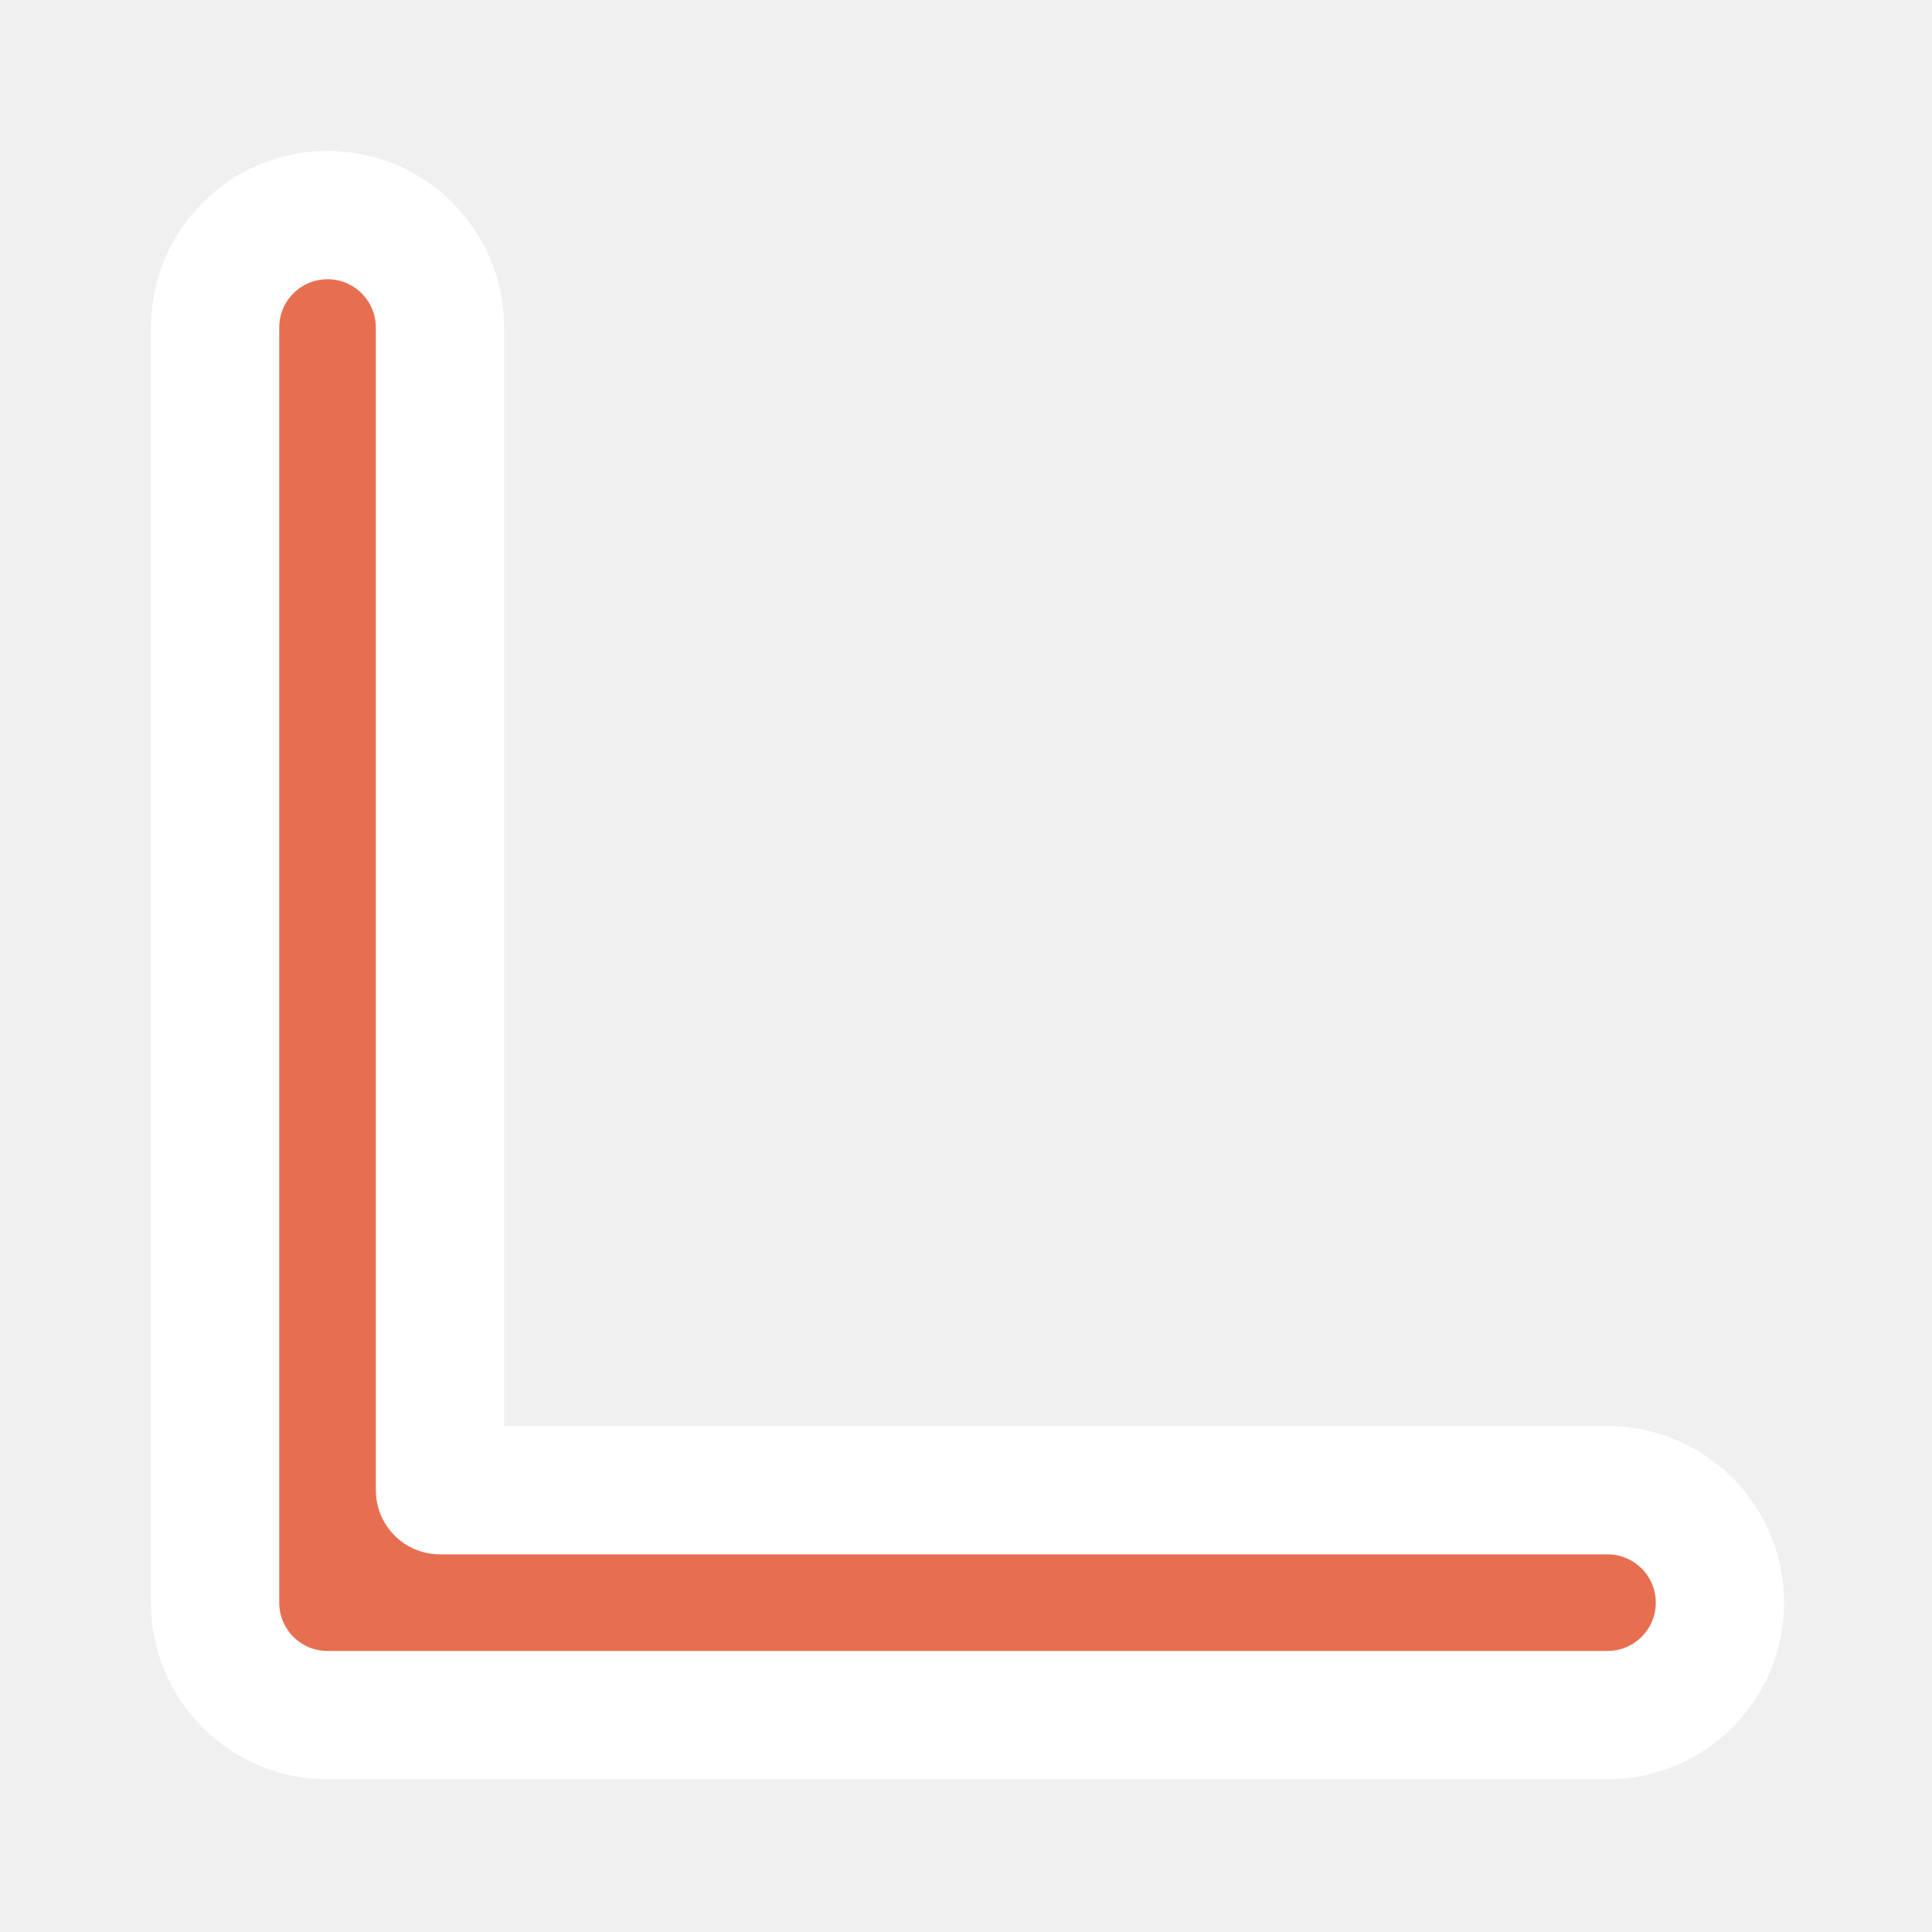
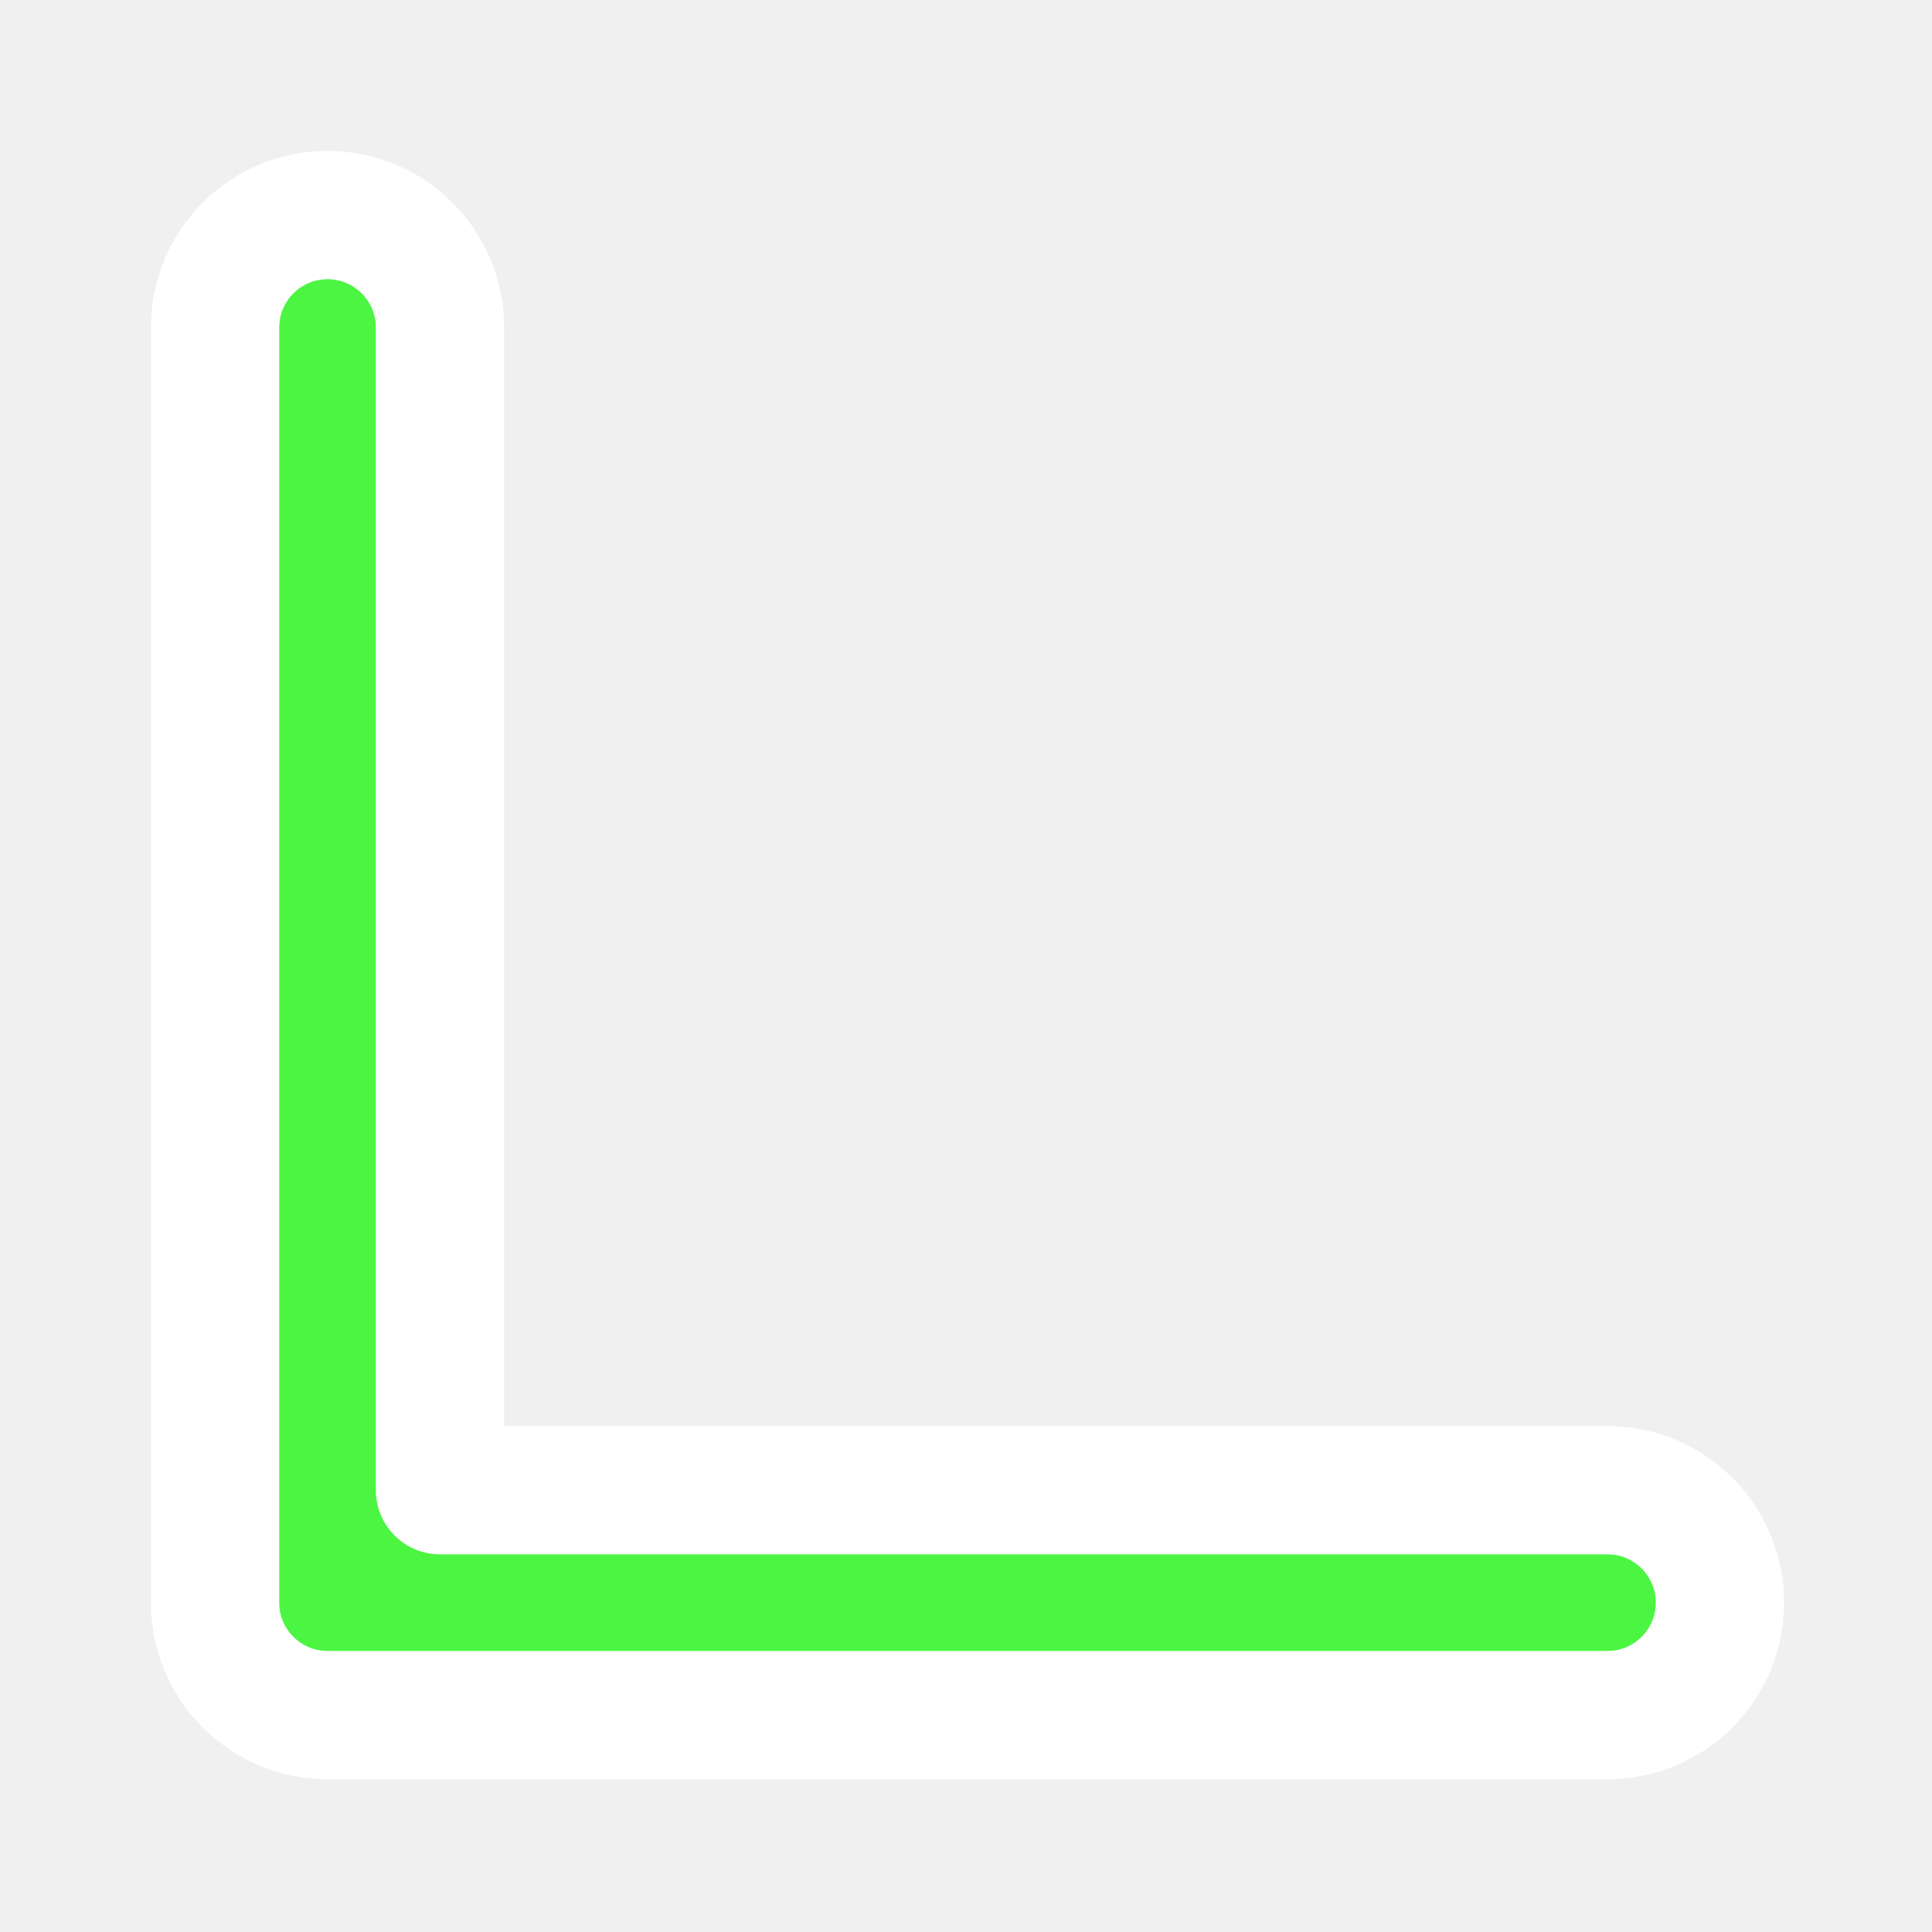
<svg xmlns="http://www.w3.org/2000/svg" width="128" height="128" viewBox="0 0 256 256" fill="none">
-   <path d="M58.3 43.4C58.3 35.171 51.629 28.5 43.4 28.5C35.171 28.5 28.5 35.171 28.5 43.4V212.36C28.5 220.589 35.171 227.26 43.4 227.26H213C221.229 227.26 227.9 220.589 227.9 212.36C227.9 204.131 221.229 197.46 213 197.46H58.3V43.4Z" fill="#E76F51" stroke="#FFFFFF" stroke-width="17" stroke-linecap="round" stroke-linejoin="round" />
+   <path d="M58.3 43.4C58.3 35.171 51.629 28.5 43.4 28.5C35.171 28.5 28.5 35.171 28.5 43.4V212.36C28.5 220.589 35.171 227.26 43.4 227.26H213C221.229 227.26 227.9 220.589 227.9 212.36C227.9 204.131 221.229 197.46 213 197.46H58.3V43.4Z" fill="#4bf542" stroke="#FFFFFF" stroke-width="17" stroke-linecap="round" stroke-linejoin="round" />
</svg>
